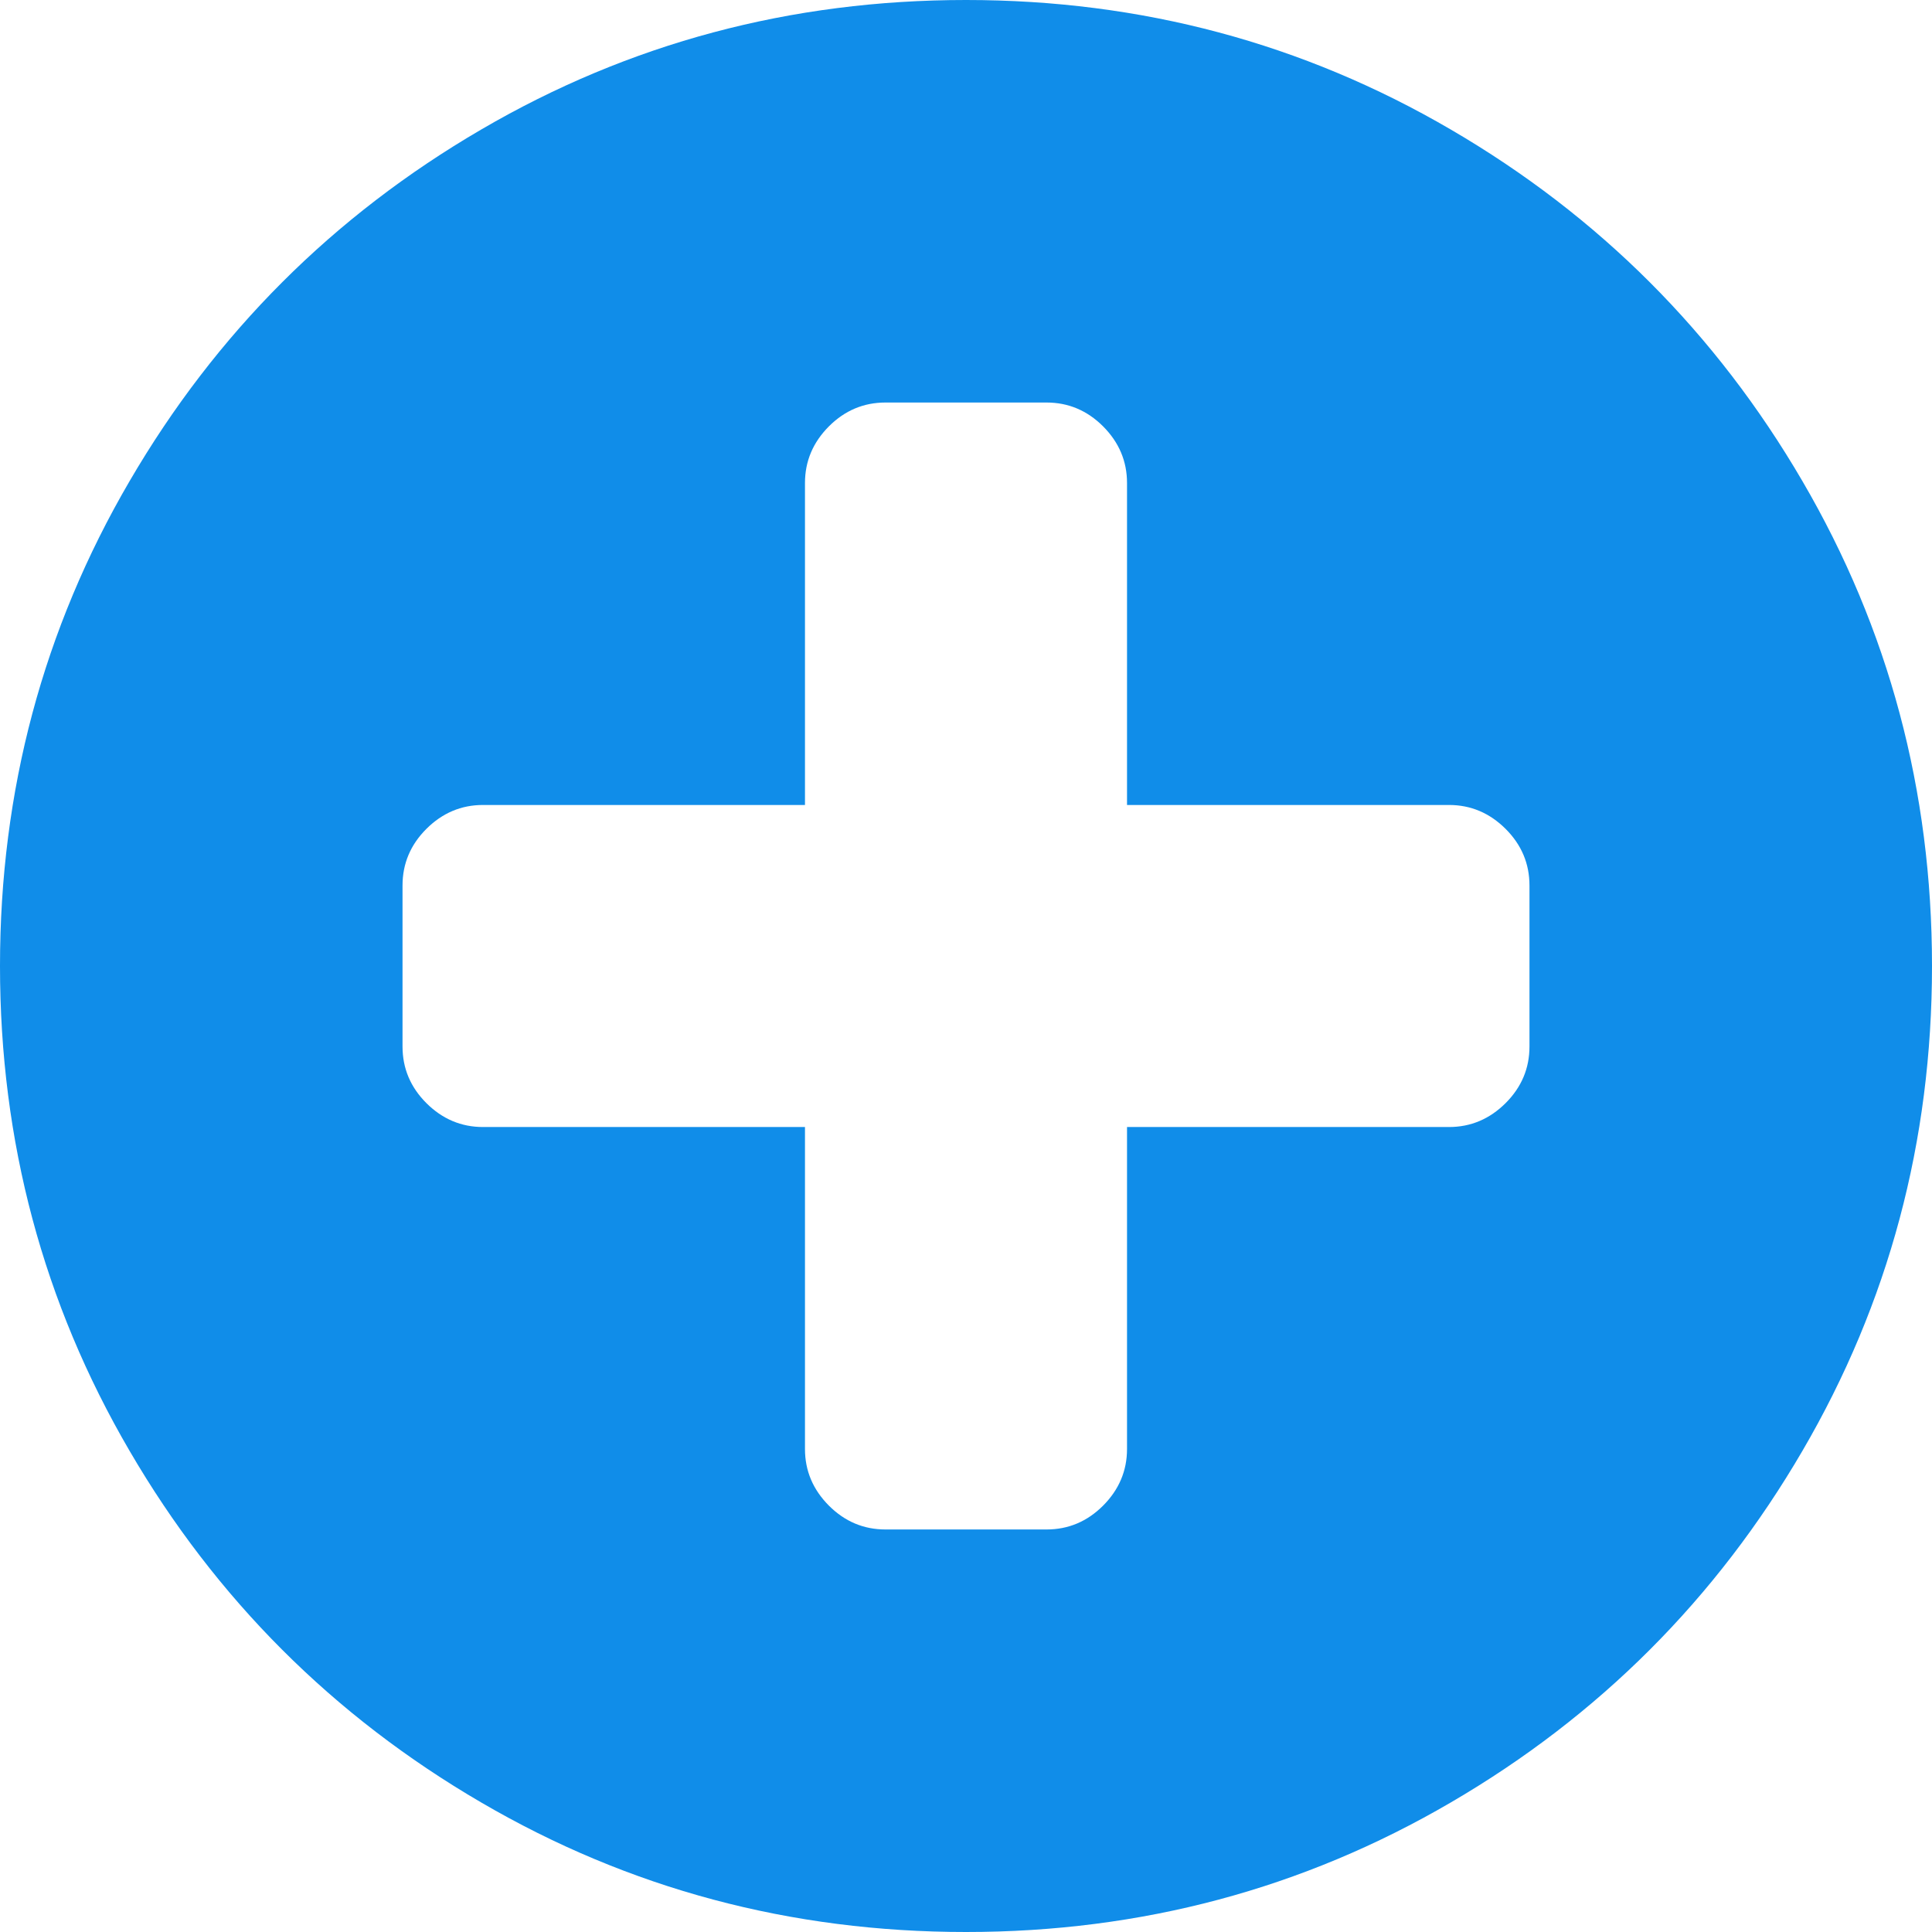
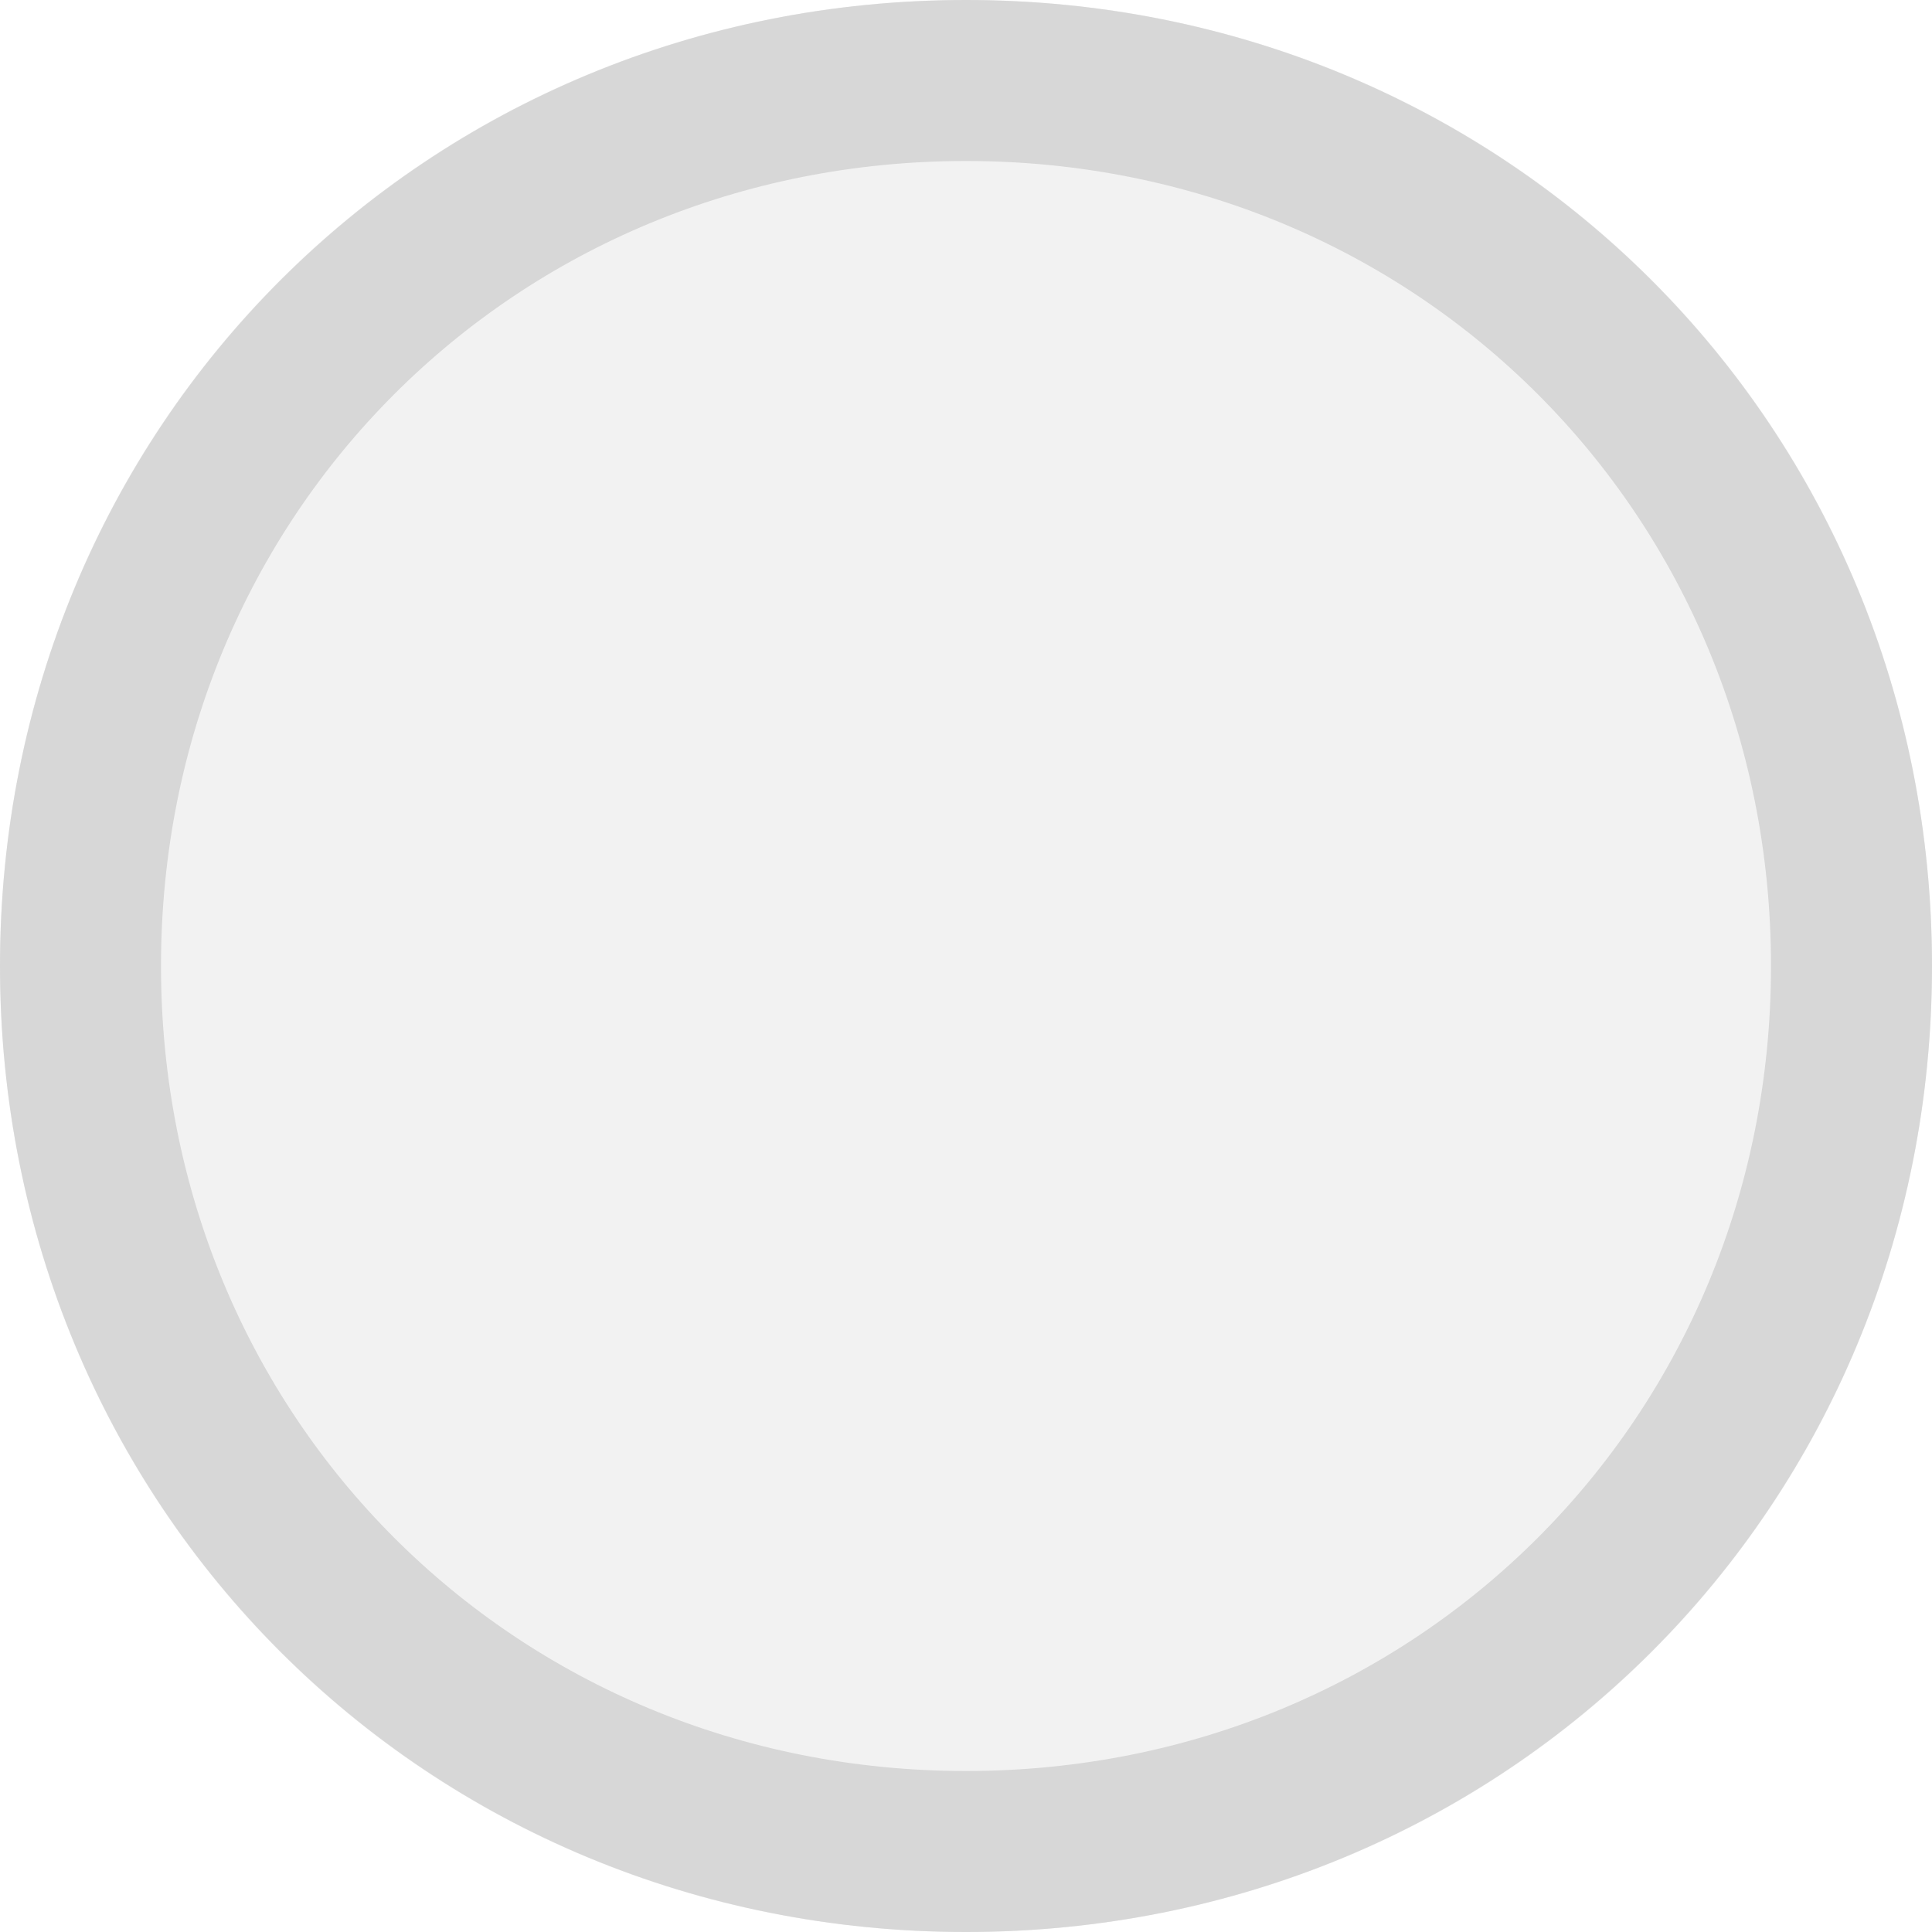
- <svg xmlns="http://www.w3.org/2000/svg" version="1.1" width="29px" height="29px">
-   <g transform="matrix(1 0 0 1 -1808 -181 )">
-     <path d="M 22.6 16.558  C 22.839 16.319  22.958 16.036  22.958 15.708  L 22.958 13.292  C 22.958 12.964  22.839 12.681  22.6 12.442  C 22.36 12.203  22.077 12.083  21.75 12.083  L 16.917 12.083  L 16.917 7.25  C 16.917 6.923  16.797 6.64  16.558 6.4  C 16.319 6.161  16.036 6.042  15.708 6.042  L 13.292 6.042  C 12.964 6.042  12.681 6.161  12.442 6.4  C 12.203 6.64  12.083 6.923  12.083 7.25  L 12.083 12.083  L 7.25 12.083  C 6.923 12.083  6.64 12.203  6.4 12.442  C 6.161 12.681  6.042 12.964  6.042 13.292  L 6.042 15.708  C 6.042 16.036  6.161 16.319  6.4 16.558  C 6.64 16.797  6.923 16.917  7.25 16.917  L 12.083 16.917  L 12.083 21.75  C 12.083 22.077  12.203 22.36  12.442 22.6  C 12.681 22.839  12.964 22.958  13.292 22.958  L 15.708 22.958  C 16.036 22.958  16.319 22.839  16.558 22.6  C 16.797 22.36  16.917 22.077  16.917 21.75  L 16.917 16.917  L 21.75 16.917  C 22.077 16.917  22.36 16.797  22.6 16.558  Z M 27.055 7.222  C 28.352 9.443  29 11.869  29 14.5  C 29 17.131  28.352 19.557  27.055 21.778  C 25.759 24  24 25.759  21.778 27.055  C 19.557 28.352  17.131 29  14.5 29  C 11.869 29  9.443 28.352  7.222 27.055  C 5 25.759  3.241 24  1.945 21.778  C 0.648 19.557  0 17.131  0 14.5  C 0 11.869  0.648 9.443  1.945 7.222  C 3.241 5  5 3.241  7.222 1.945  C 9.443 0.648  11.869 0  14.5 0  C 17.131 0  19.557 0.648  21.778 1.945  C 24 3.241  25.759 5  27.055 7.222  Z " fill-rule="nonzero" fill="#108de9" stroke="none" transform="matrix(1 0 0 1 1808 181 )" />
-   </g>
+ <svg xmlns="http://www.w3.org/2000/svg" version="1.1" width="12px" height="12px" viewBox="466 1115  12 12">
+   <path d="M 472 1115  C 475.36 1115  478 1117.64  478 1121  C 478 1124.36  475.36 1127  472 1127  C 468.64 1127  466 1124.36  466 1121  C 466 1117.64  468.64 1115  472 1115  Z " fill-rule="nonzero" fill="#f2f2f2" stroke="none" />
+   <path d="M 472 1115.5  C 475.08 1115.5  477.5 1117.92  477.5 1121  C 477.5 1124.08  475.08 1126.5  472 1126.5  C 468.92 1126.5  466.5 1124.08  466.5 1121  C 466.5 1117.92  468.92 1115.5  472 1115.5  Z " stroke-width="1" stroke="#d7d7d7" fill="none" />
</svg>
